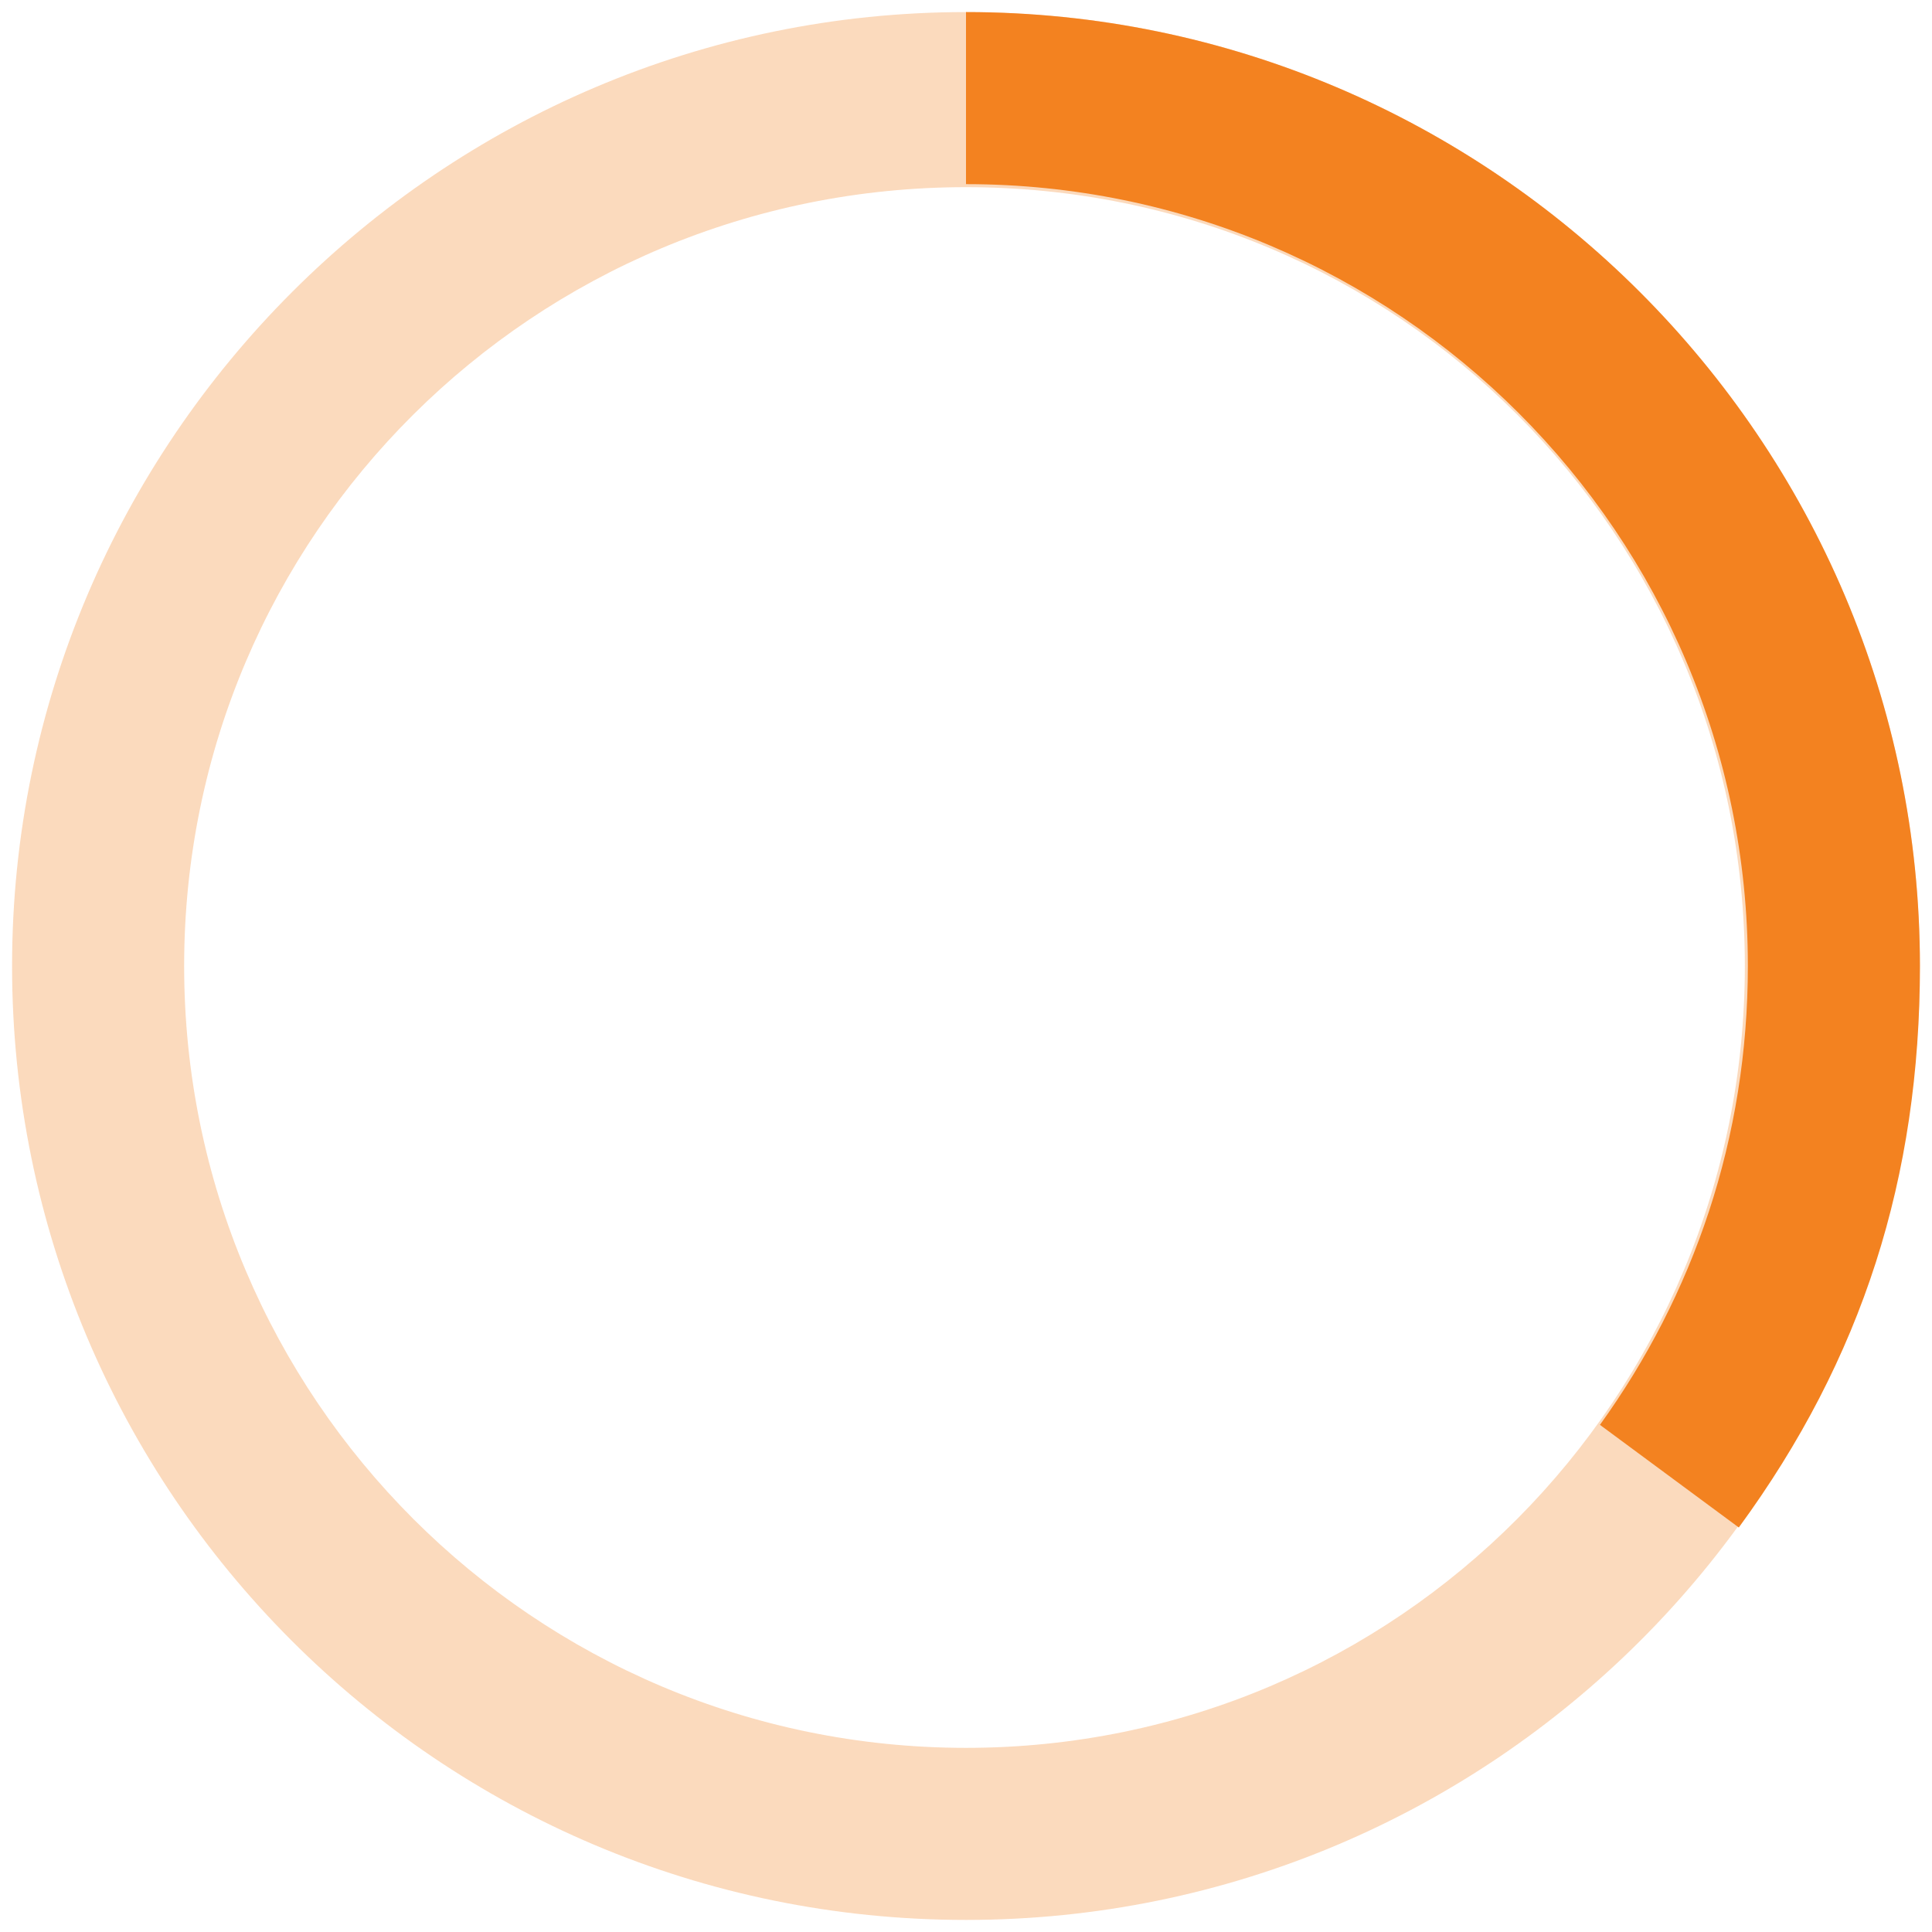
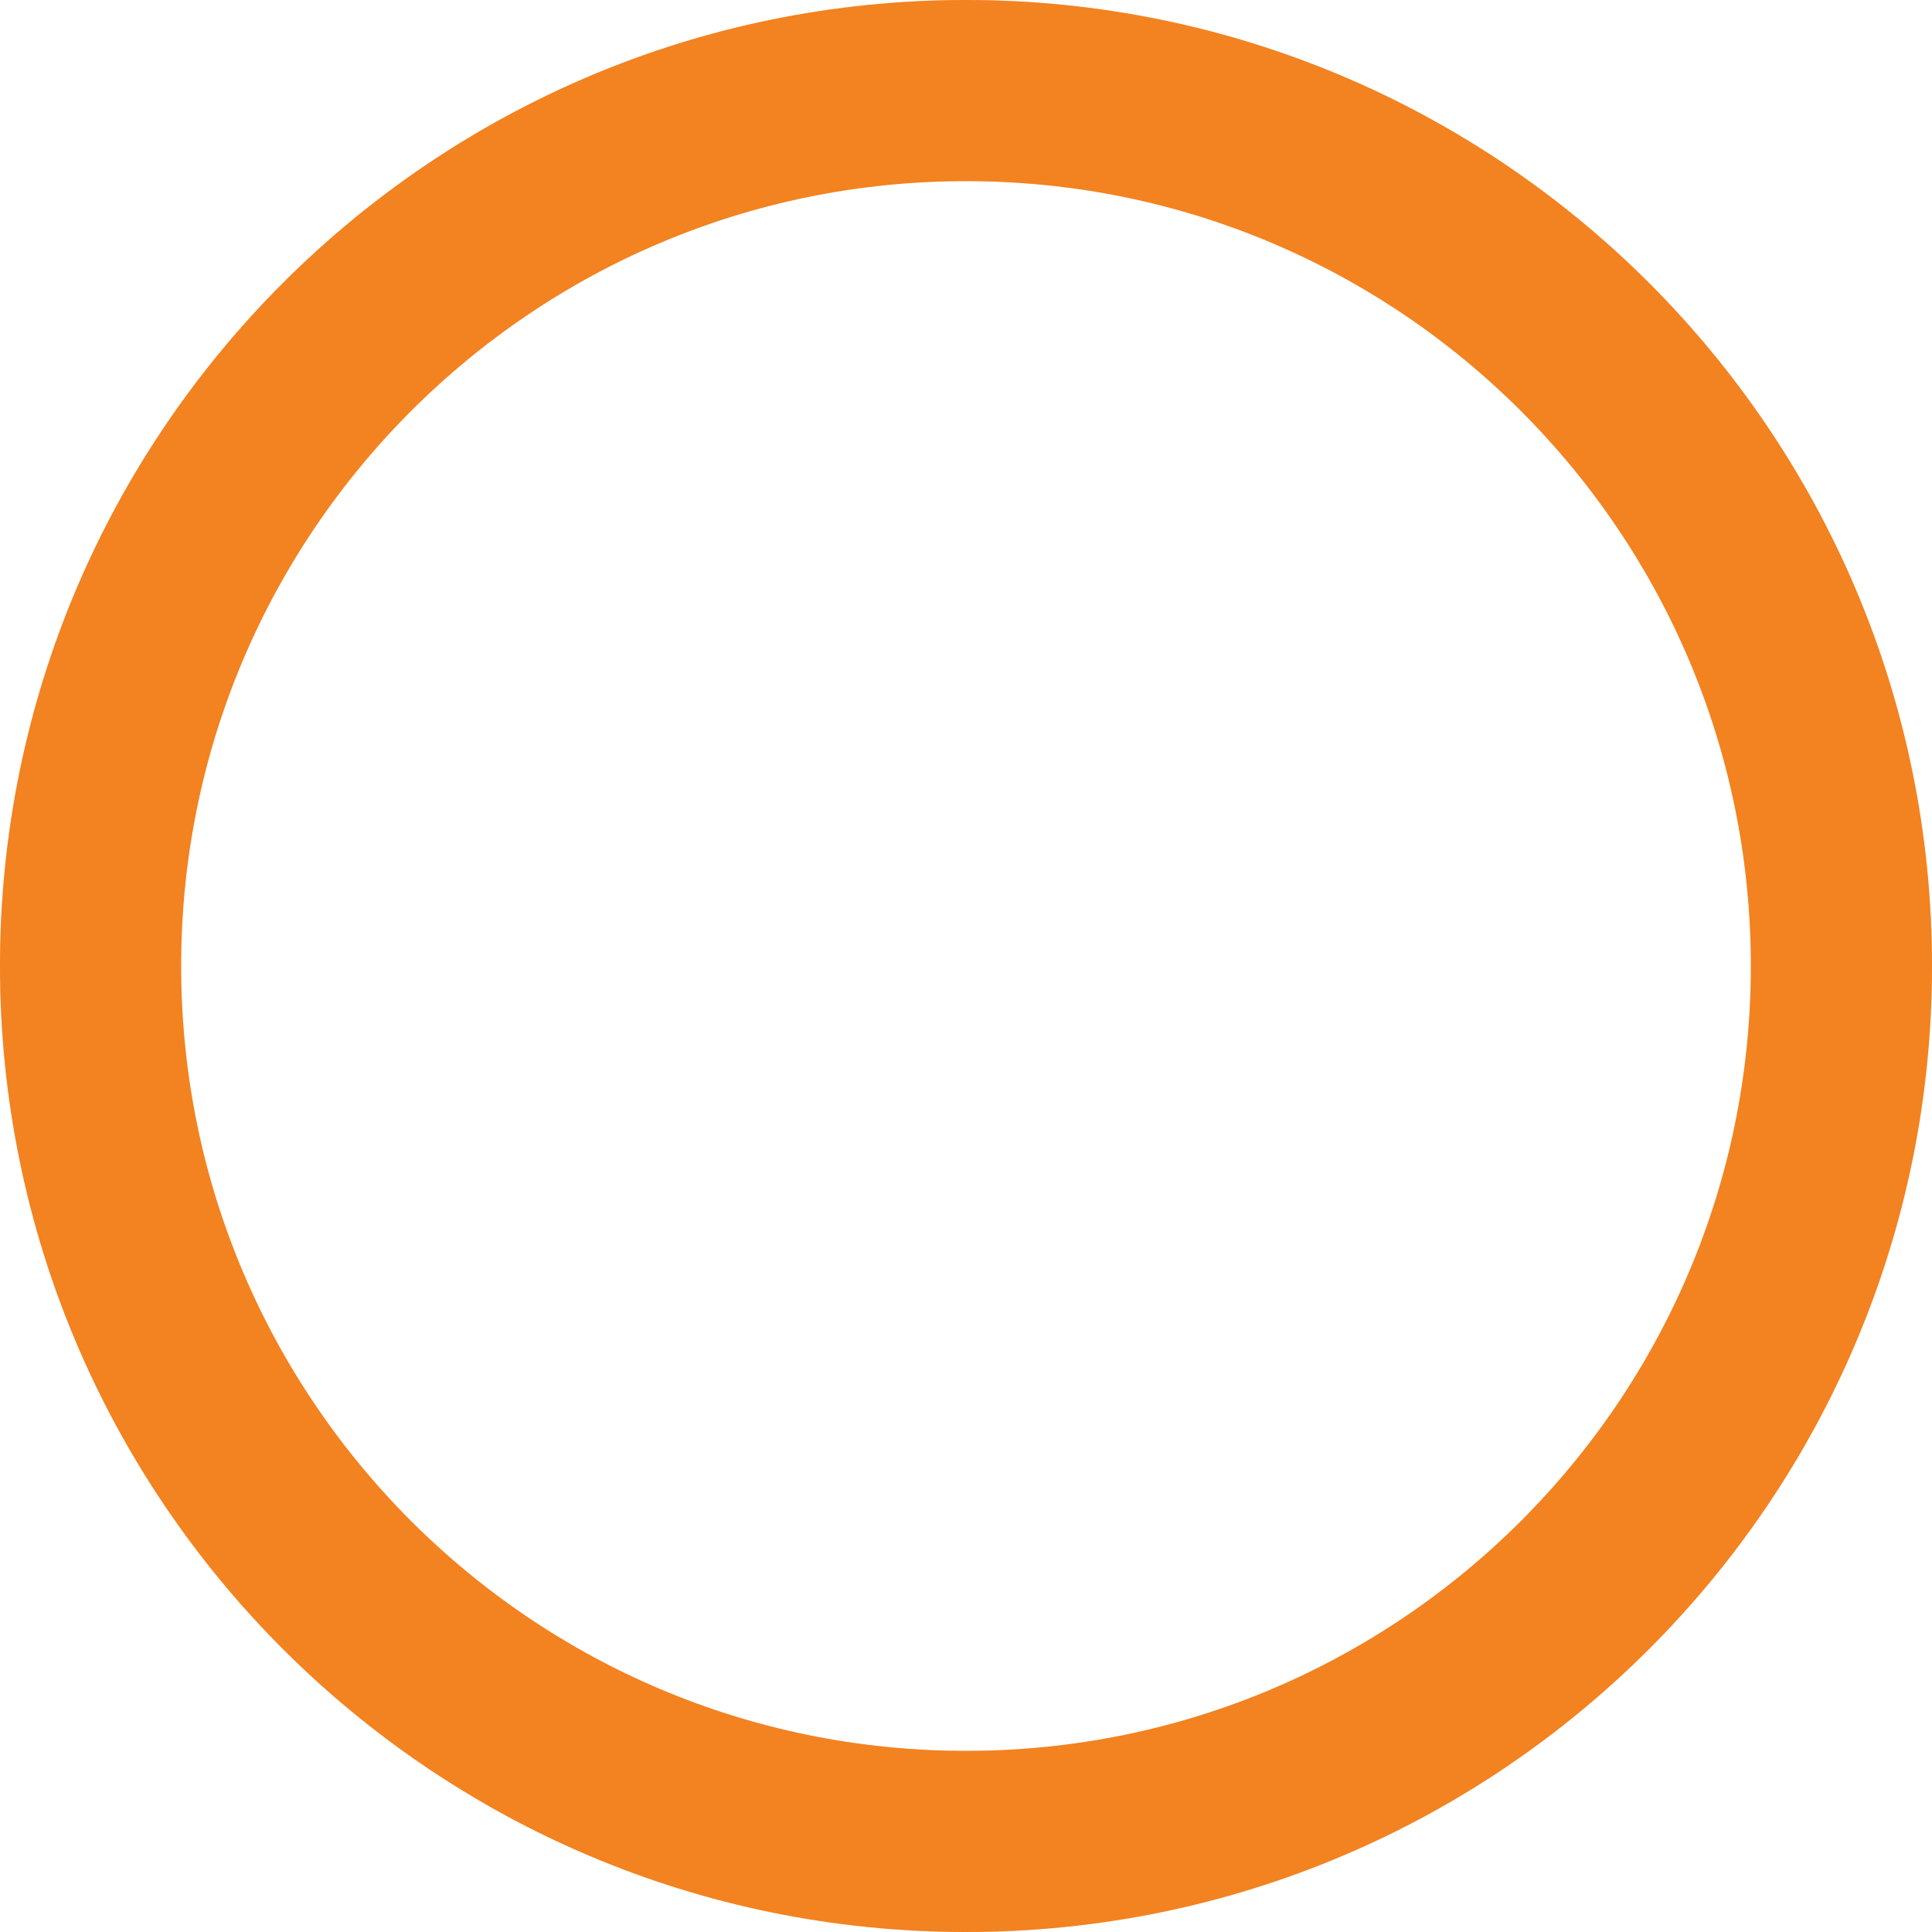
<svg xmlns="http://www.w3.org/2000/svg" version="1.1" id="Layer_1" x="0px" y="0px" viewBox="0 0 64 64" style="enable-background:new 0 0 64 64;" xml:space="preserve">
  <style type="text/css">
- 	.st0{opacity:0.3;fill:#F38220;enable-background:new    ;}
- 	.st1{fill:#F38220;}
+ 	.st0{opacity:0.3;stroke:#F38220;enable-background:new    ;}
+ 	.st1{stroke:#F38220;}
+ 	.st2{enable-background:new    ;}
</style>
-   <path class="st0" d="M32,0.4C14.6,0.4,0.4,14.6,0.4,32S14.5,63.6,32,63.6c17.4,0,31.6-14.1,31.6-31.6C63.6,14.6,49.4,0.4,32,0.4z   M32,57.9C17.7,57.9,6.1,46.3,6.1,32S17.7,6.2,32,6.2S57.8,17.7,57.8,32S46.3,57.9,32,57.9z" />
-   <g>
-     <path class="st1" d="M32,0.4v5.7c14.3,0,25.9,11.6,25.9,25.9c0,5.7-1.8,10.9-4.9,15.2l4.6,3.4c4.1-5.6,6-11.6,6-18.6   C63.6,14.6,49.4,0.4,32,0.4z" />
-   </g>
+   <circle class="st0" cx="32" cy="32" r="29" fill="none" stroke-width="6" />
+   <circle class="st1" cx="32" cy="32" r="29" fill="none" stroke-width="6" stroke-dasharray="calc(35  * 182.212 / 100) 182.212" transform="rotate(-90) translate(-64)" />
</svg>
